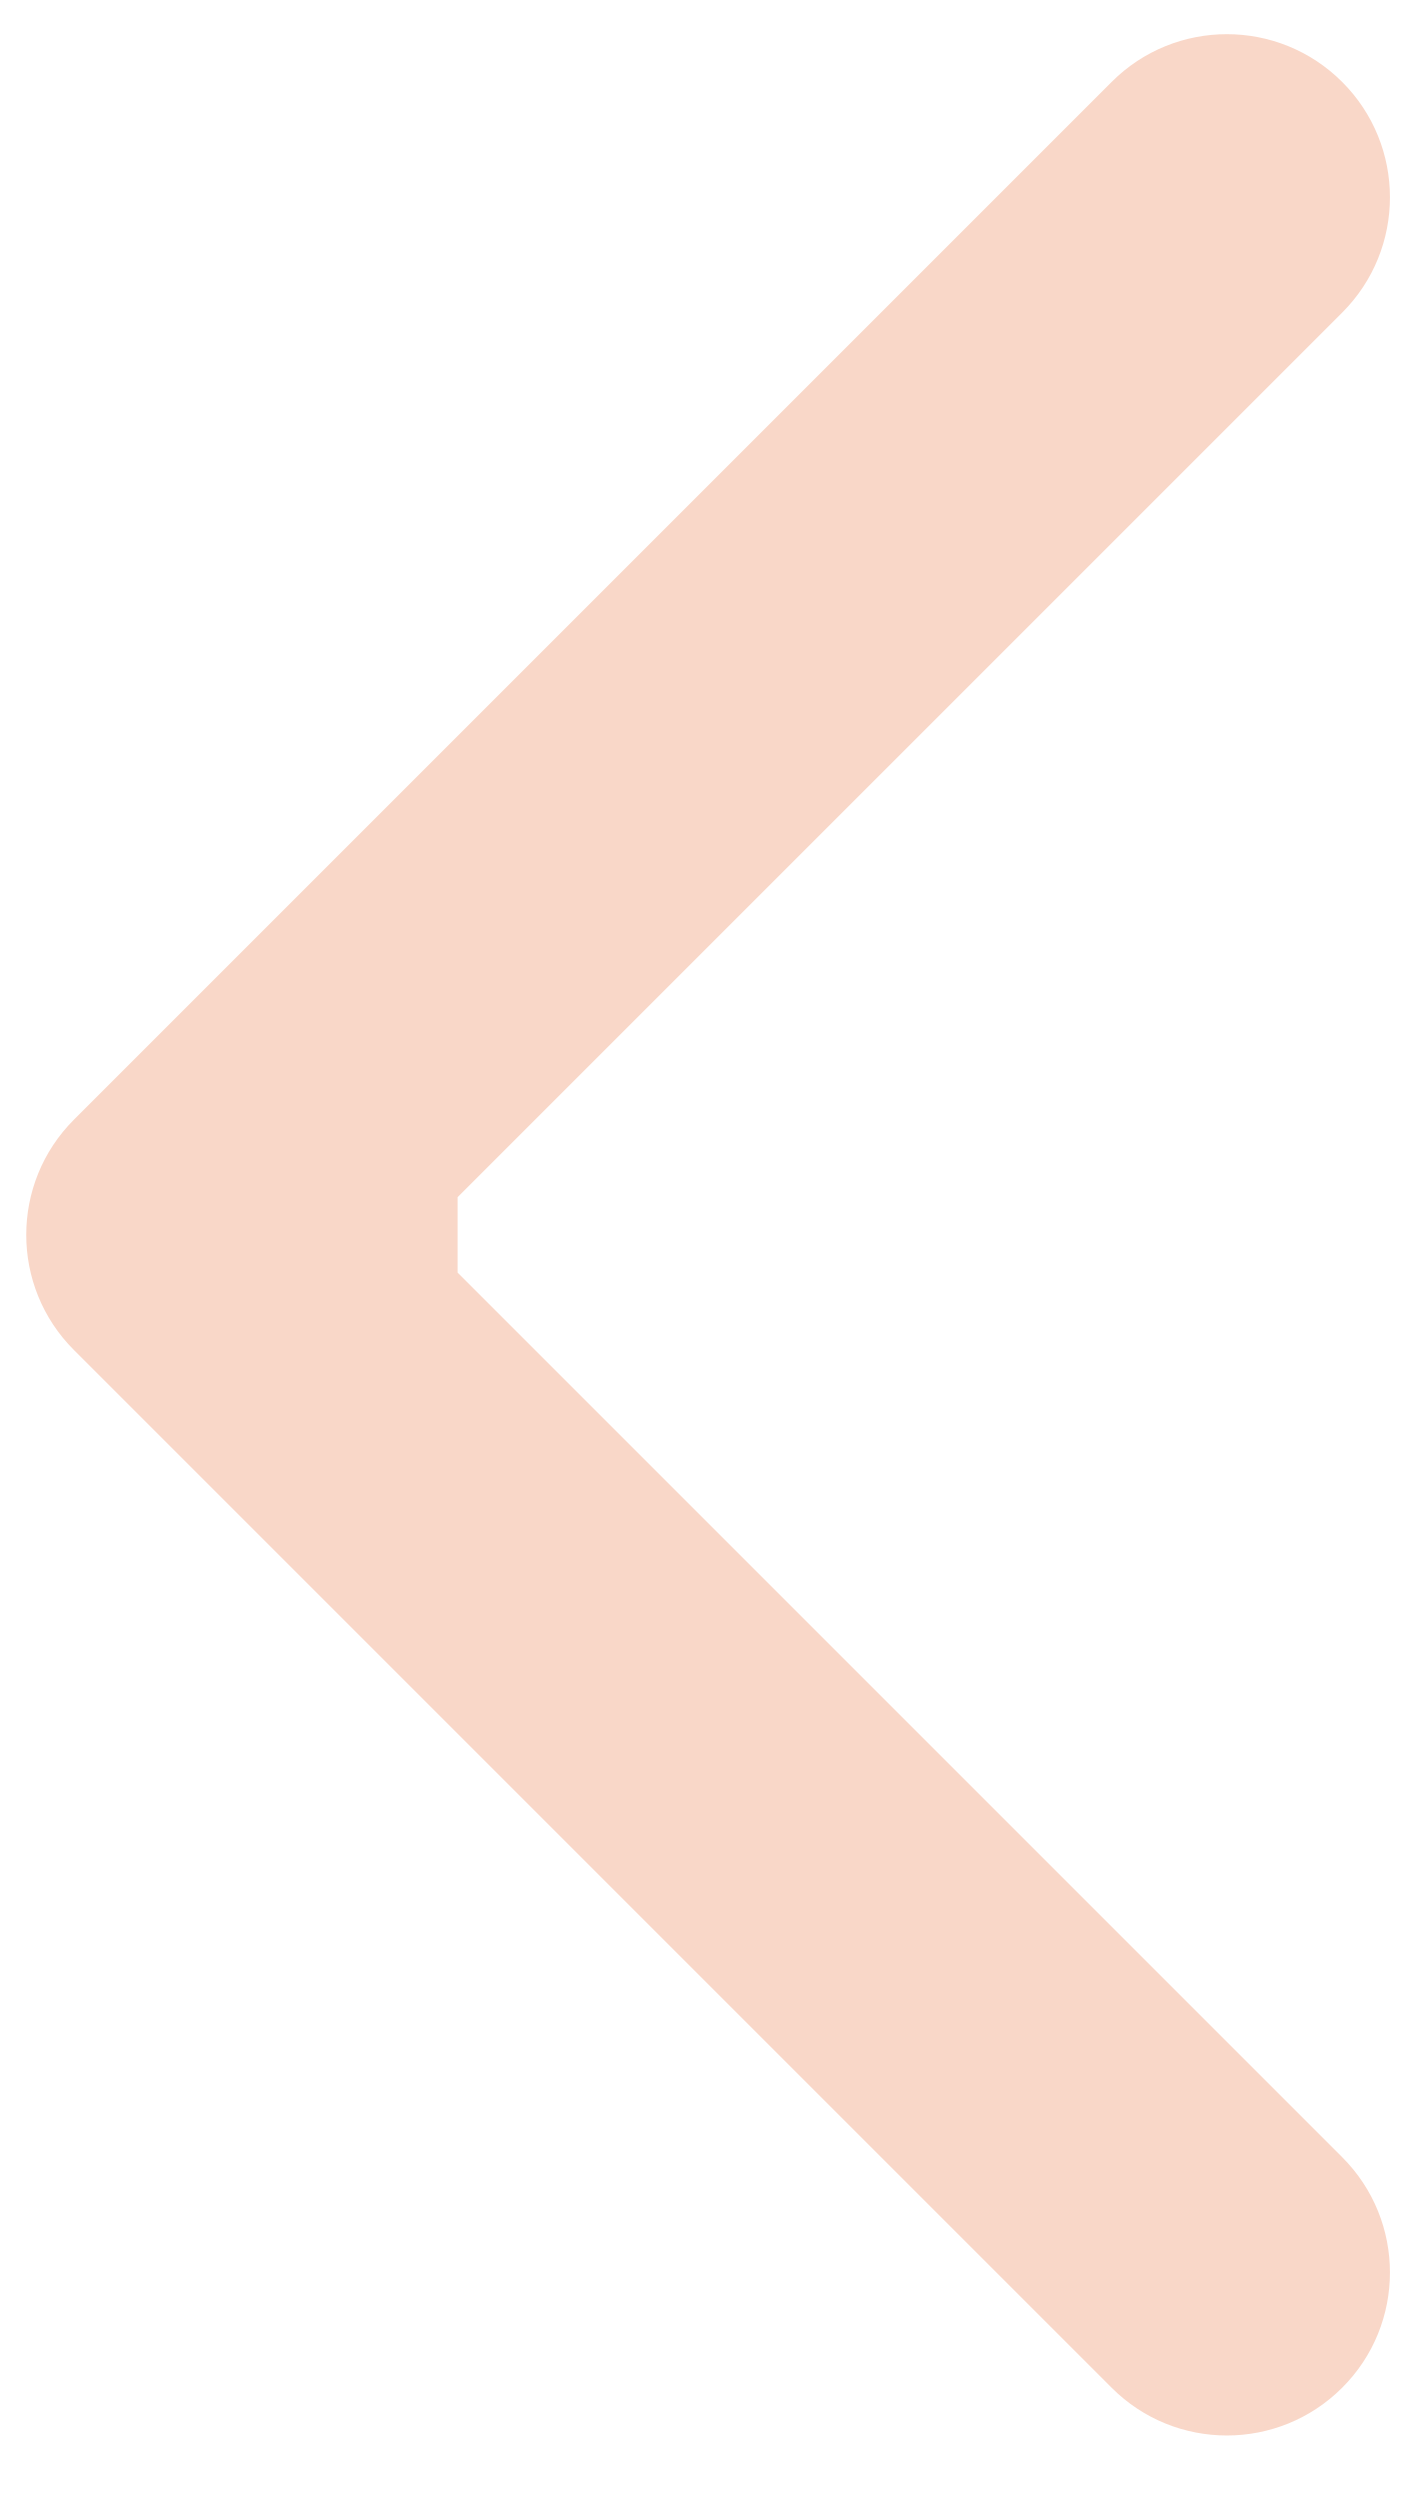
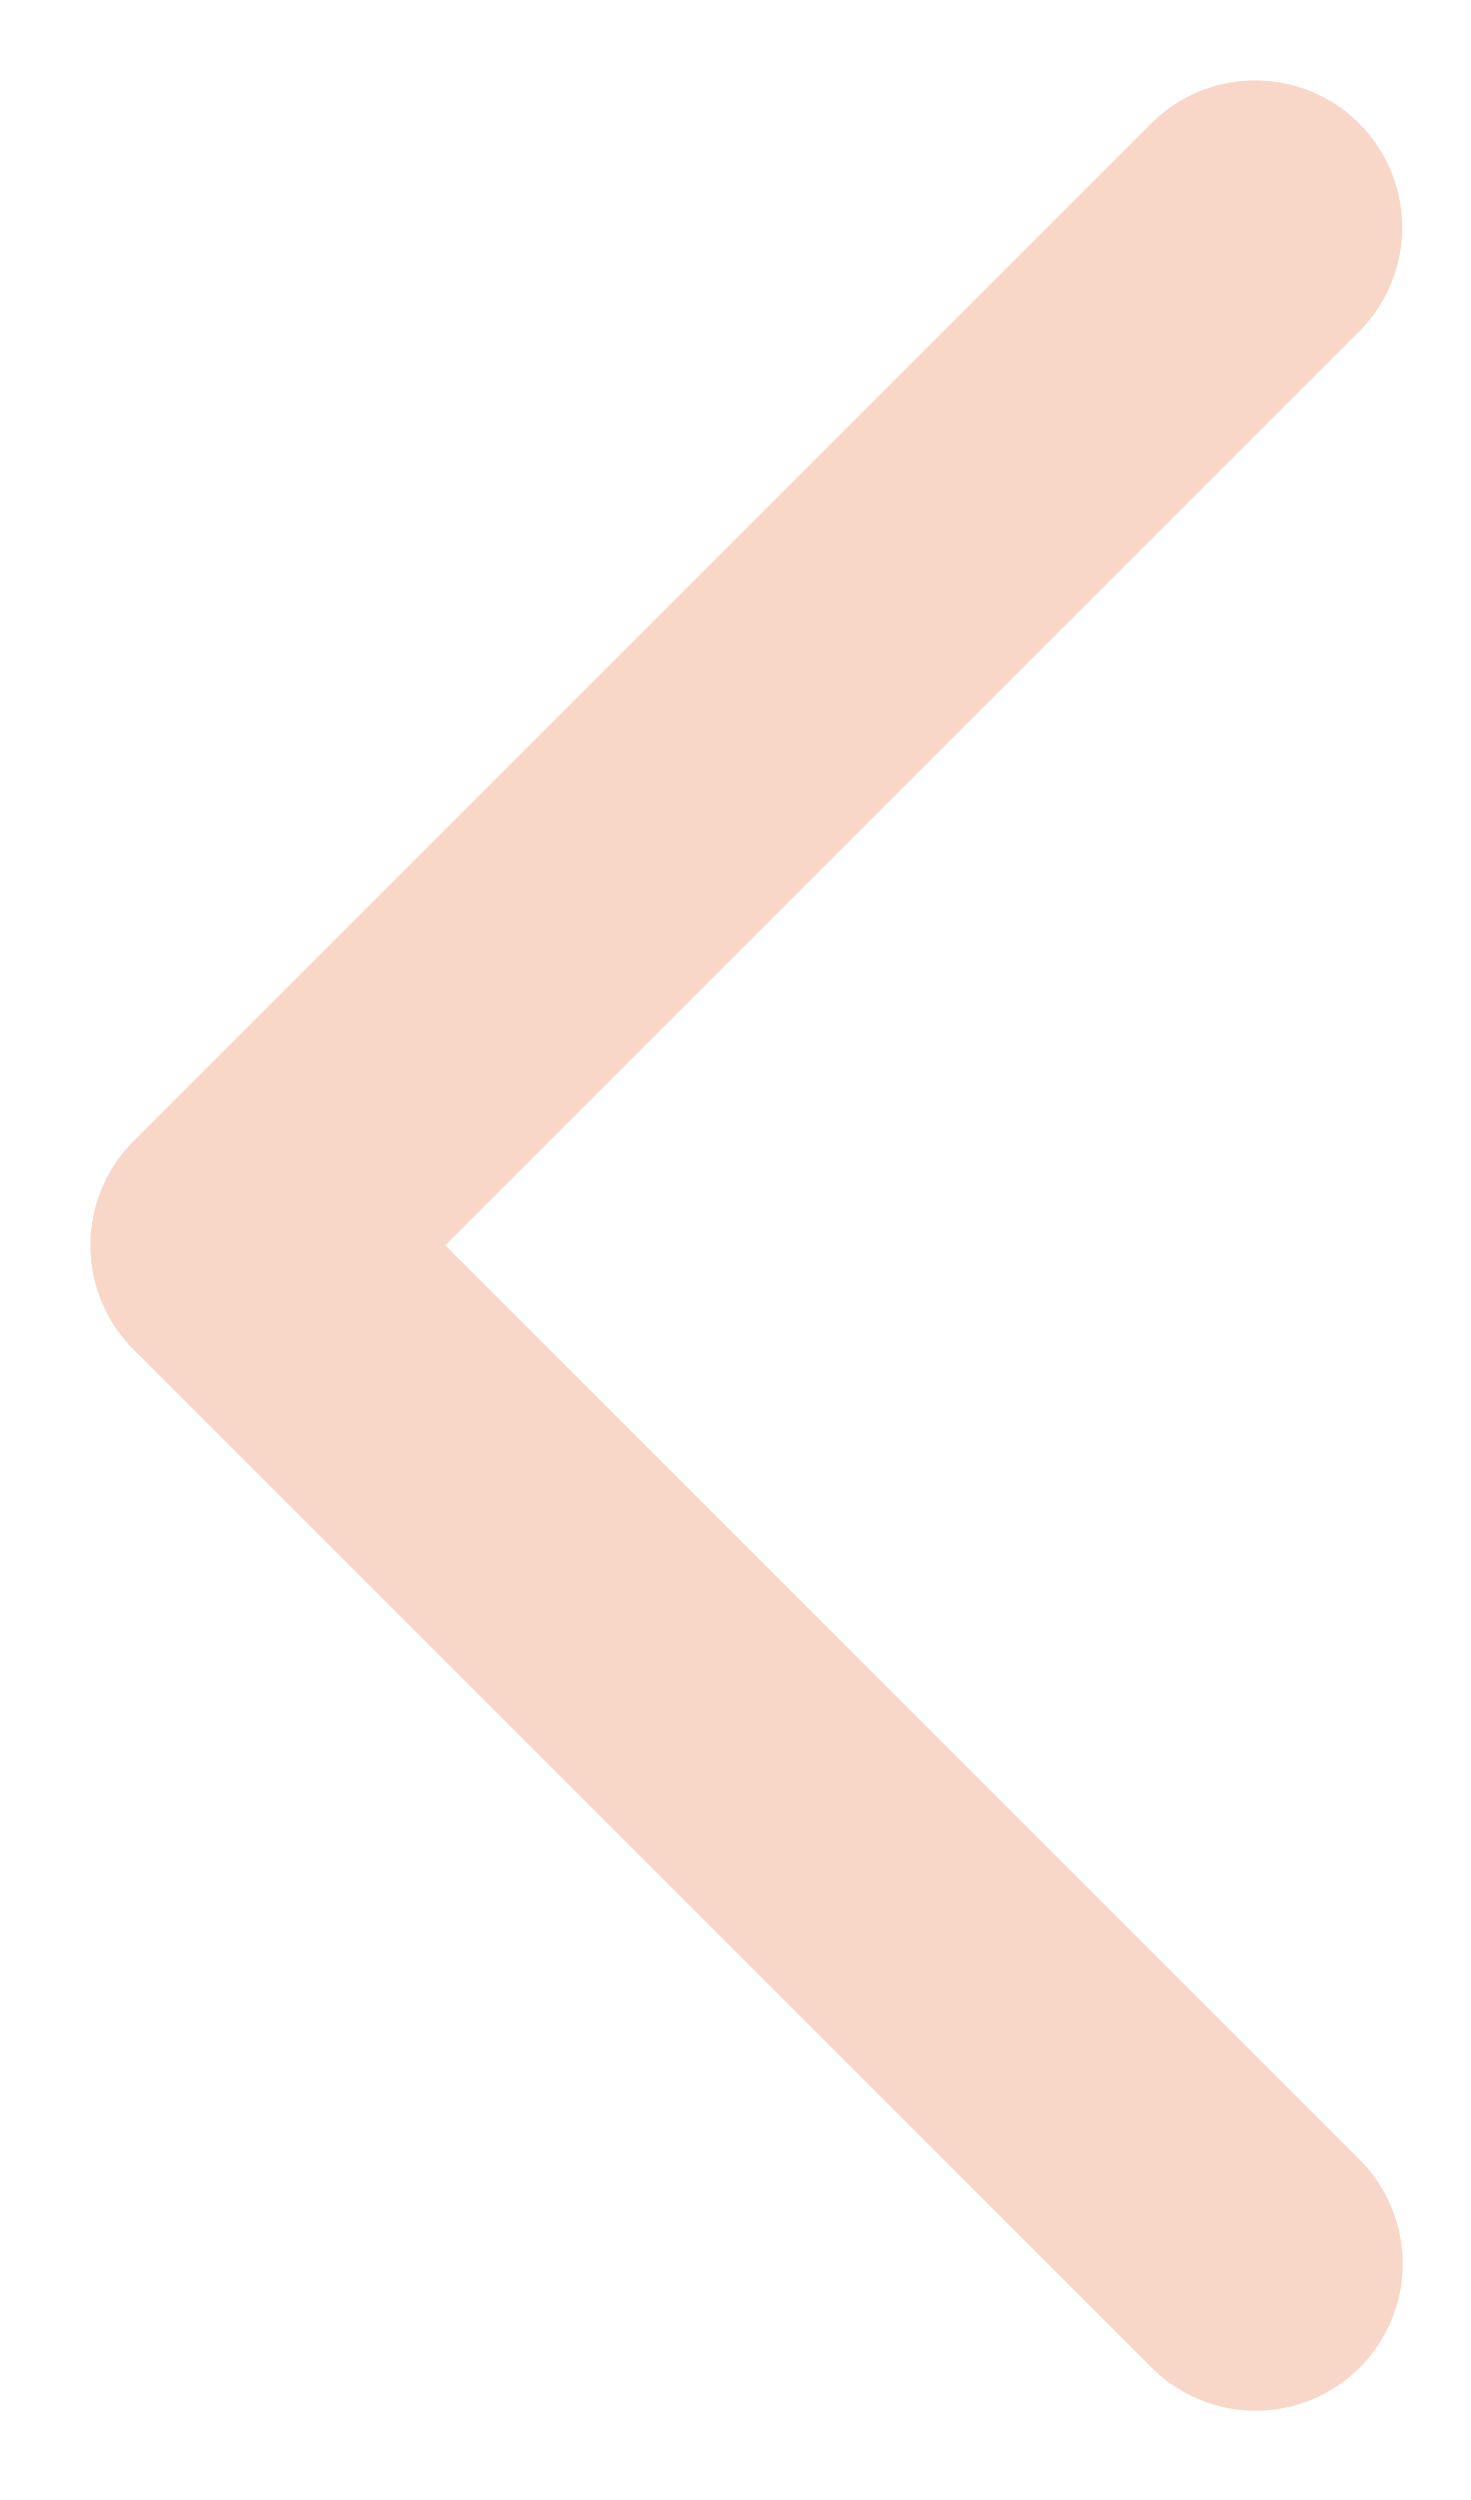
- <svg xmlns="http://www.w3.org/2000/svg" width="13" height="23" viewBox="0 0 13 23" fill="none">
-   <path d="M0.681 10.3C0.095 10.886 0.095 11.836 0.681 12.421L10.227 21.967C10.812 22.553 11.762 22.553 12.348 21.967C12.934 21.382 12.934 20.432 12.348 19.846L3.863 11.361L12.348 2.876C12.934 2.29 12.934 1.34 12.348 0.754C11.762 0.168 10.812 0.168 10.227 0.754L0.681 10.3ZM4.21 9.861L1.741 9.861L1.741 12.861L4.21 12.861L4.21 9.861Z" fill="#F9D7C8" />
+ <svg xmlns="http://www.w3.org/2000/svg" width="30" height="51" viewBox="0 0 30 51" fill="none">
+   <line x1="25.605" y1="4.64" x2="4.844" y2="25.402" stroke="#F9D7C8" stroke-width="6" stroke-linecap="round" stroke-linejoin="round" />
+   <line x1="25.615" y1="46.179" x2="4.854" y2="25.417" stroke="#F9D7C8" stroke-width="6" stroke-linecap="round" stroke-linejoin="round" />
</svg>
